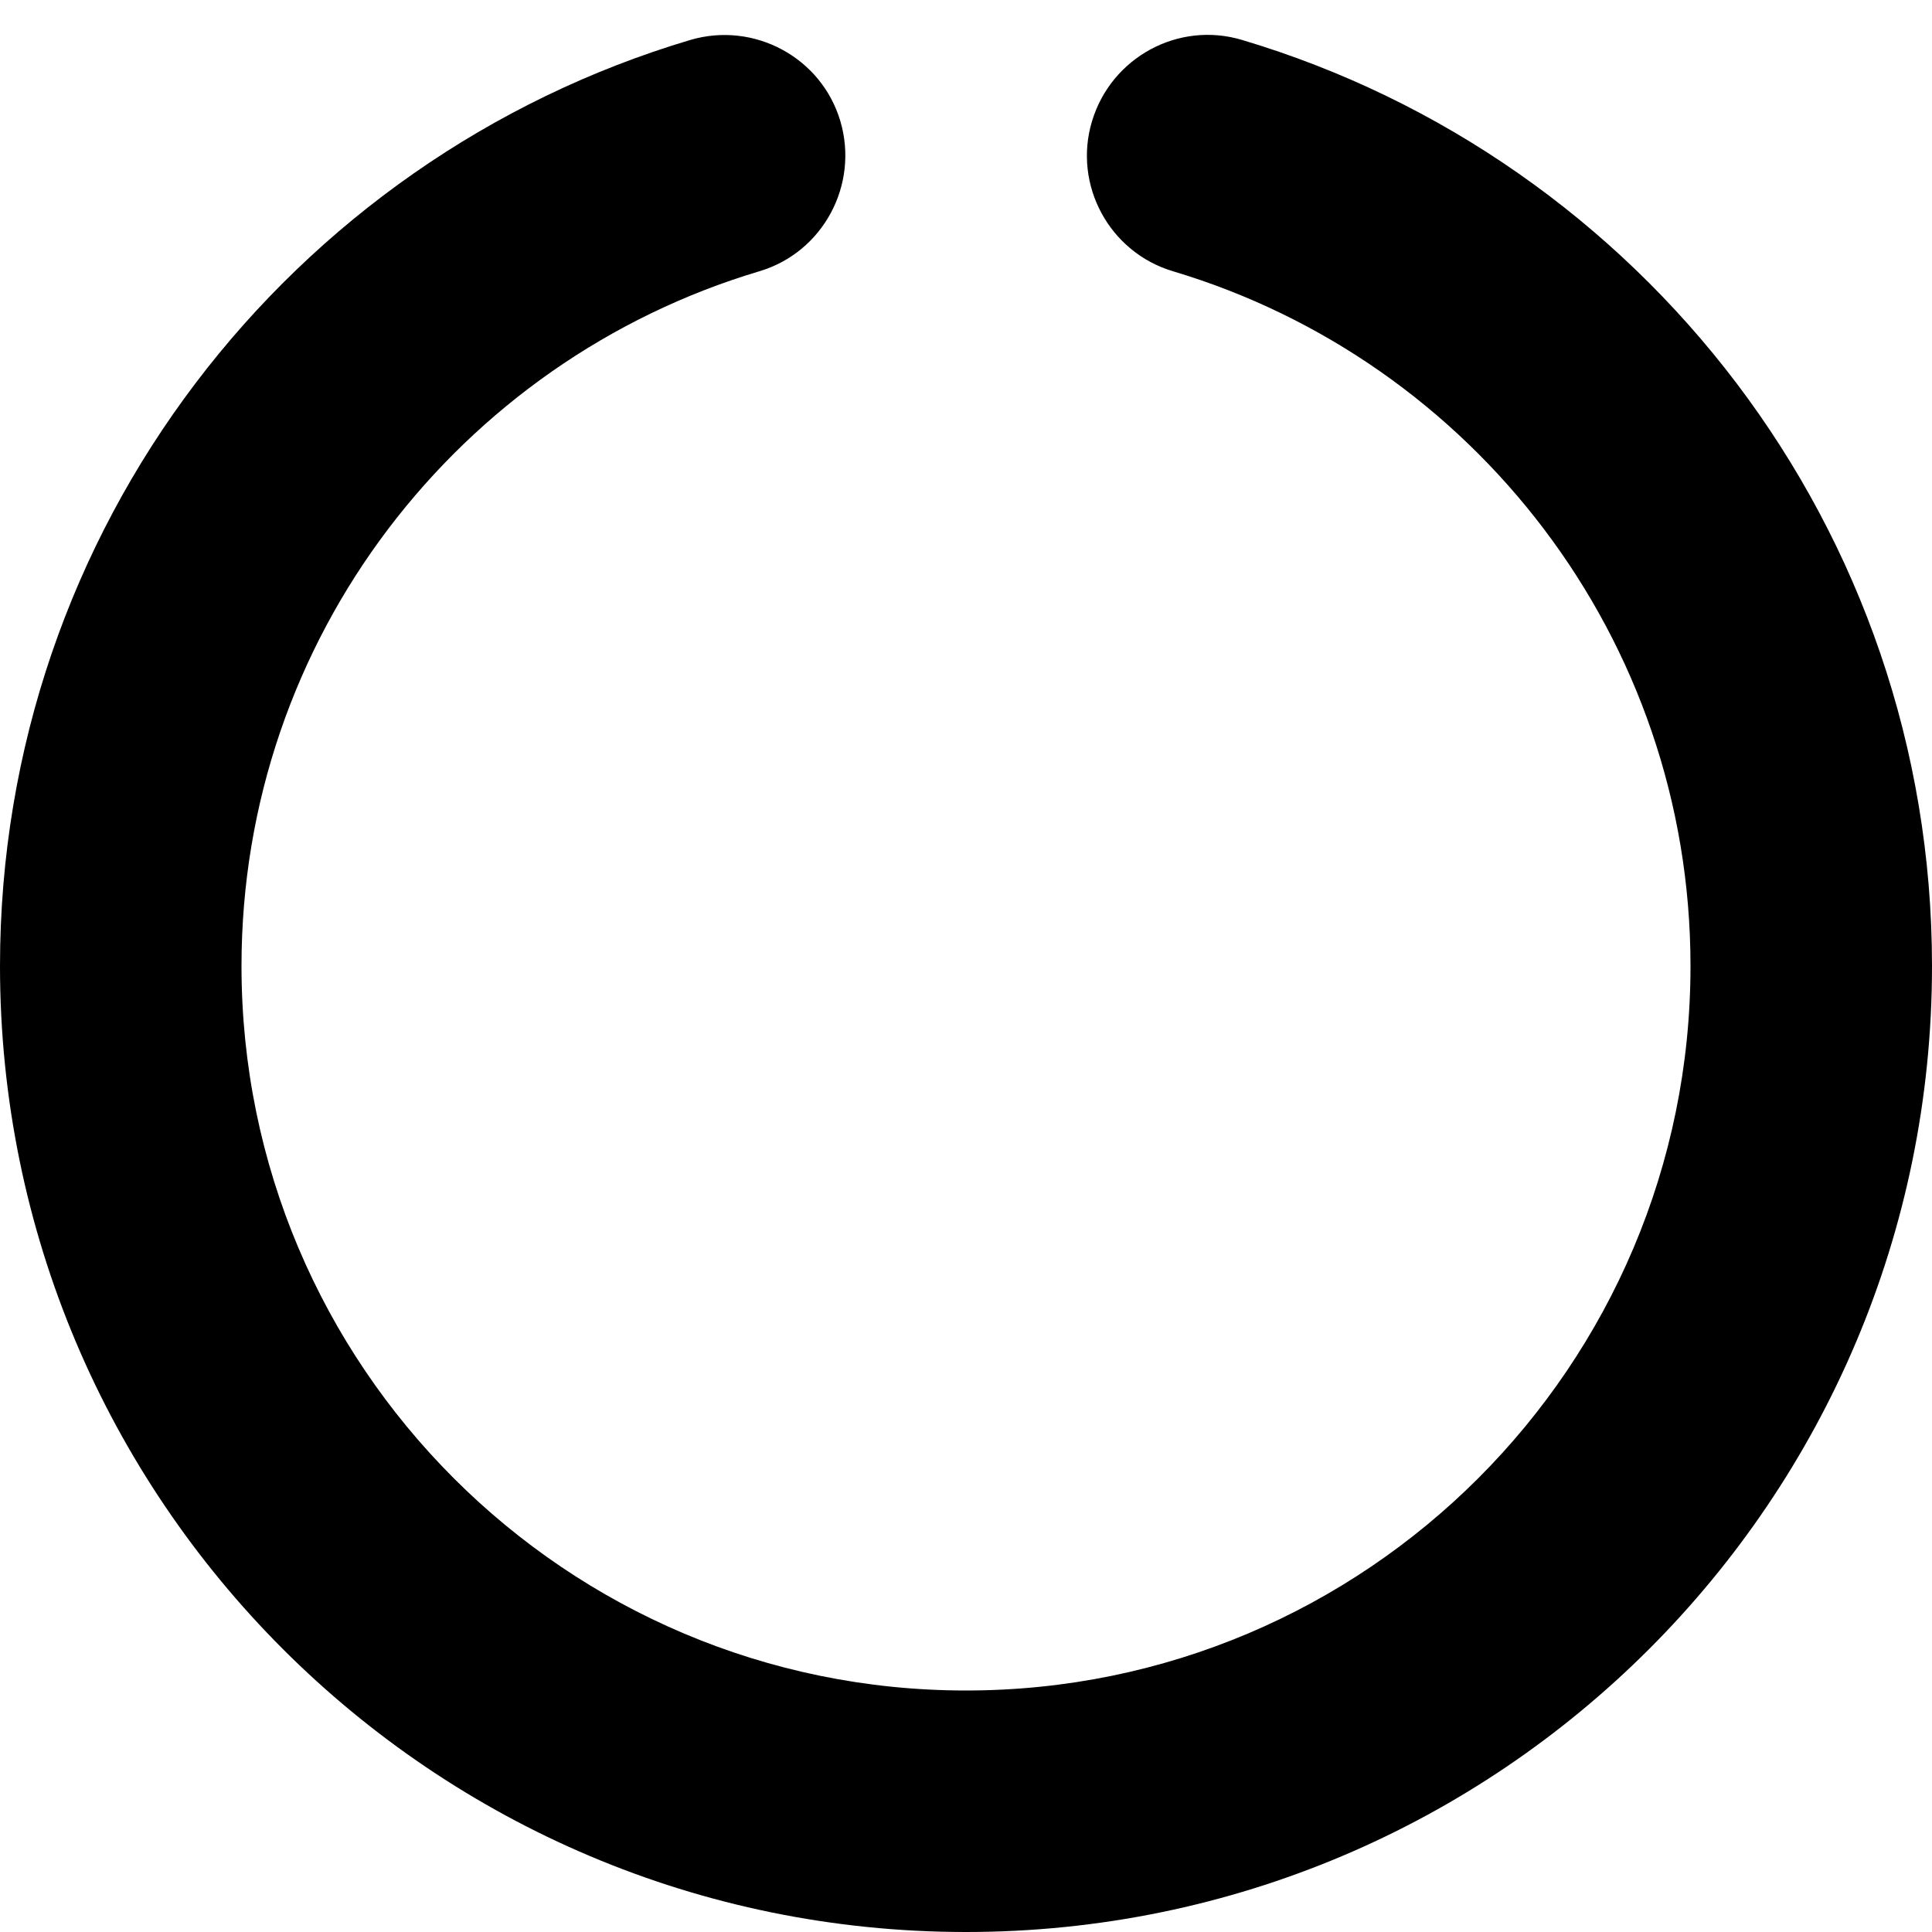
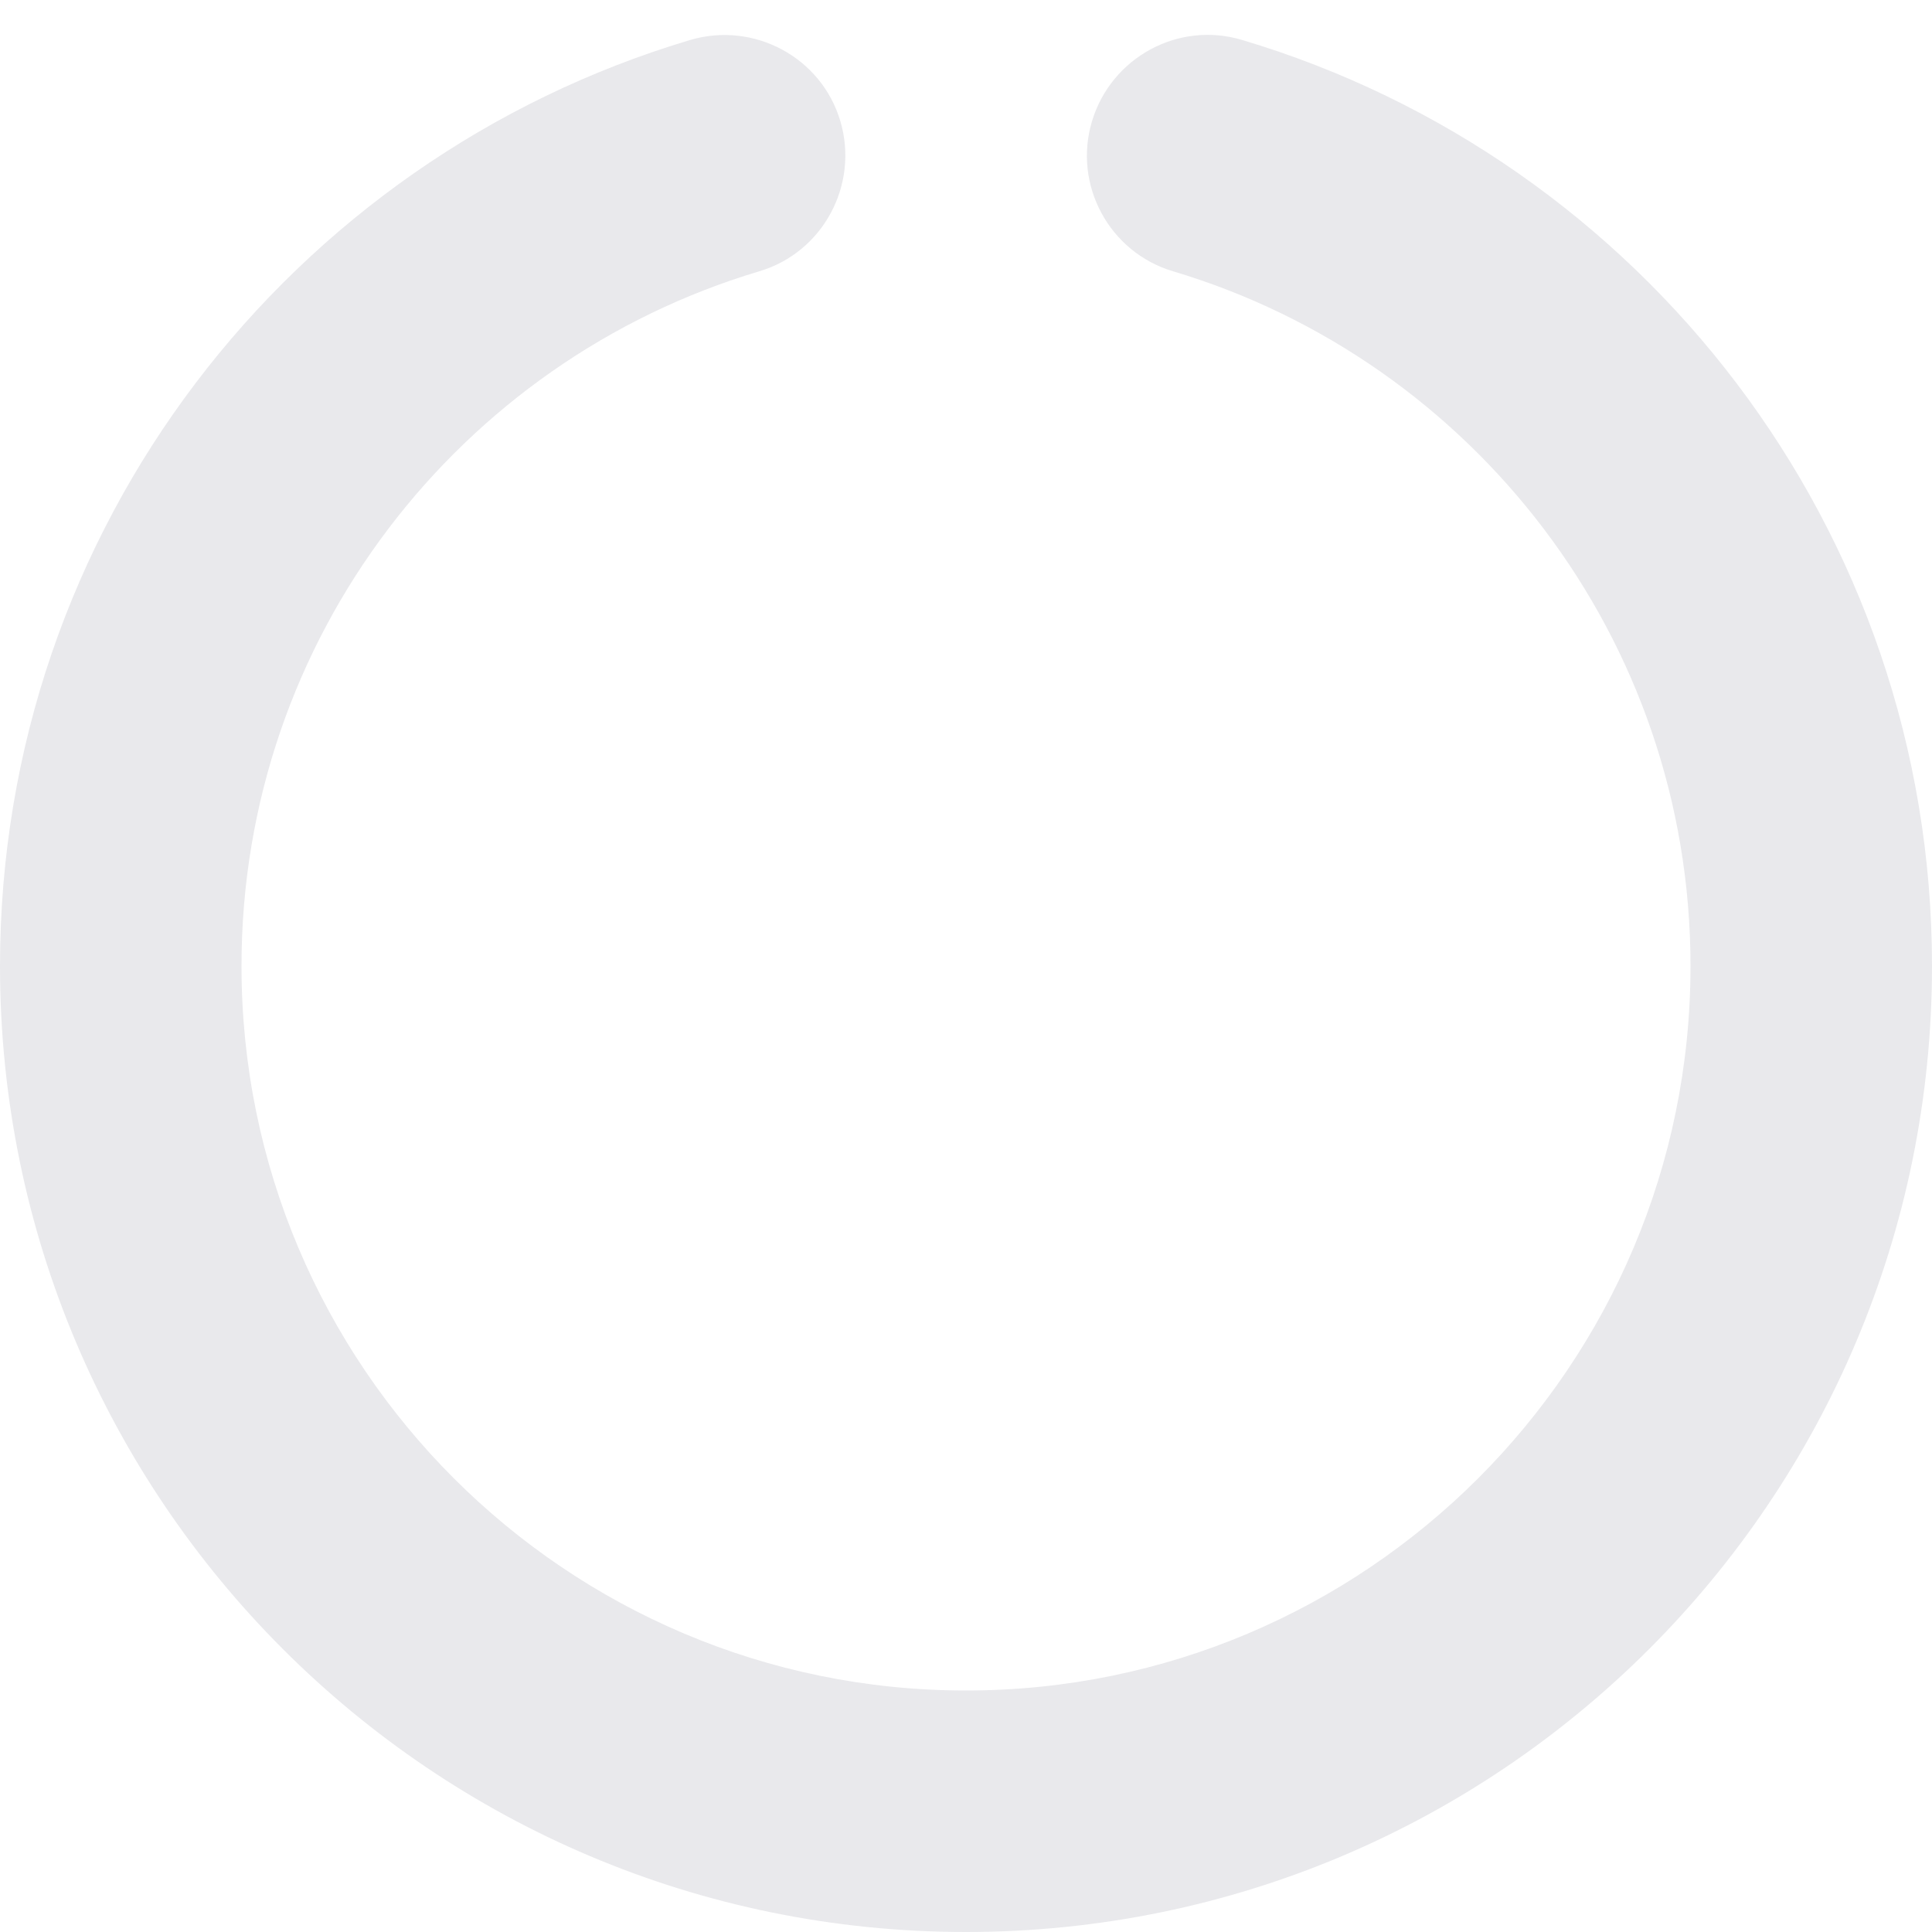
<svg xmlns="http://www.w3.org/2000/svg" viewBox="0 0 512 512">
-   <path d="M222.7 32.1c5 16.9-4.6 34.8-21.5 39.8C121.8 95.6 64 169.1 64 256c0 106 86 192 192 192s192-86 192-192c0-86.9-57.8-160.4-137.1-184.1c-16.9-5-26.6-22.9-21.5-39.8s22.9-26.6 39.8-21.5C434.9 42.1 512 140 512 256c0 141.4-114.6 256-256 256S0 397.4 0 256C0 140 77.1 42.1 182.9 10.6c16.9-5 34.8 4.6 39.8 21.5z" />
+   <path class="loading-svg" fill="#E9E9EC" d="M222.7 32.1c5 16.9-4.6 34.8-21.5 39.8C121.8 95.6 64 169.1 64 256c0 106 86 192 192 192s192-86 192-192c0-86.9-57.8-160.4-137.1-184.1c-16.9-5-26.6-22.9-21.5-39.8s22.9-26.6 39.8-21.5C434.9 42.1 512 140 512 256c0 141.4-114.6 256-256 256S0 397.4 0 256C0 140 77.1 42.1 182.9 10.6c16.9-5 34.8 4.6 39.8 21.5z" />
</svg>
